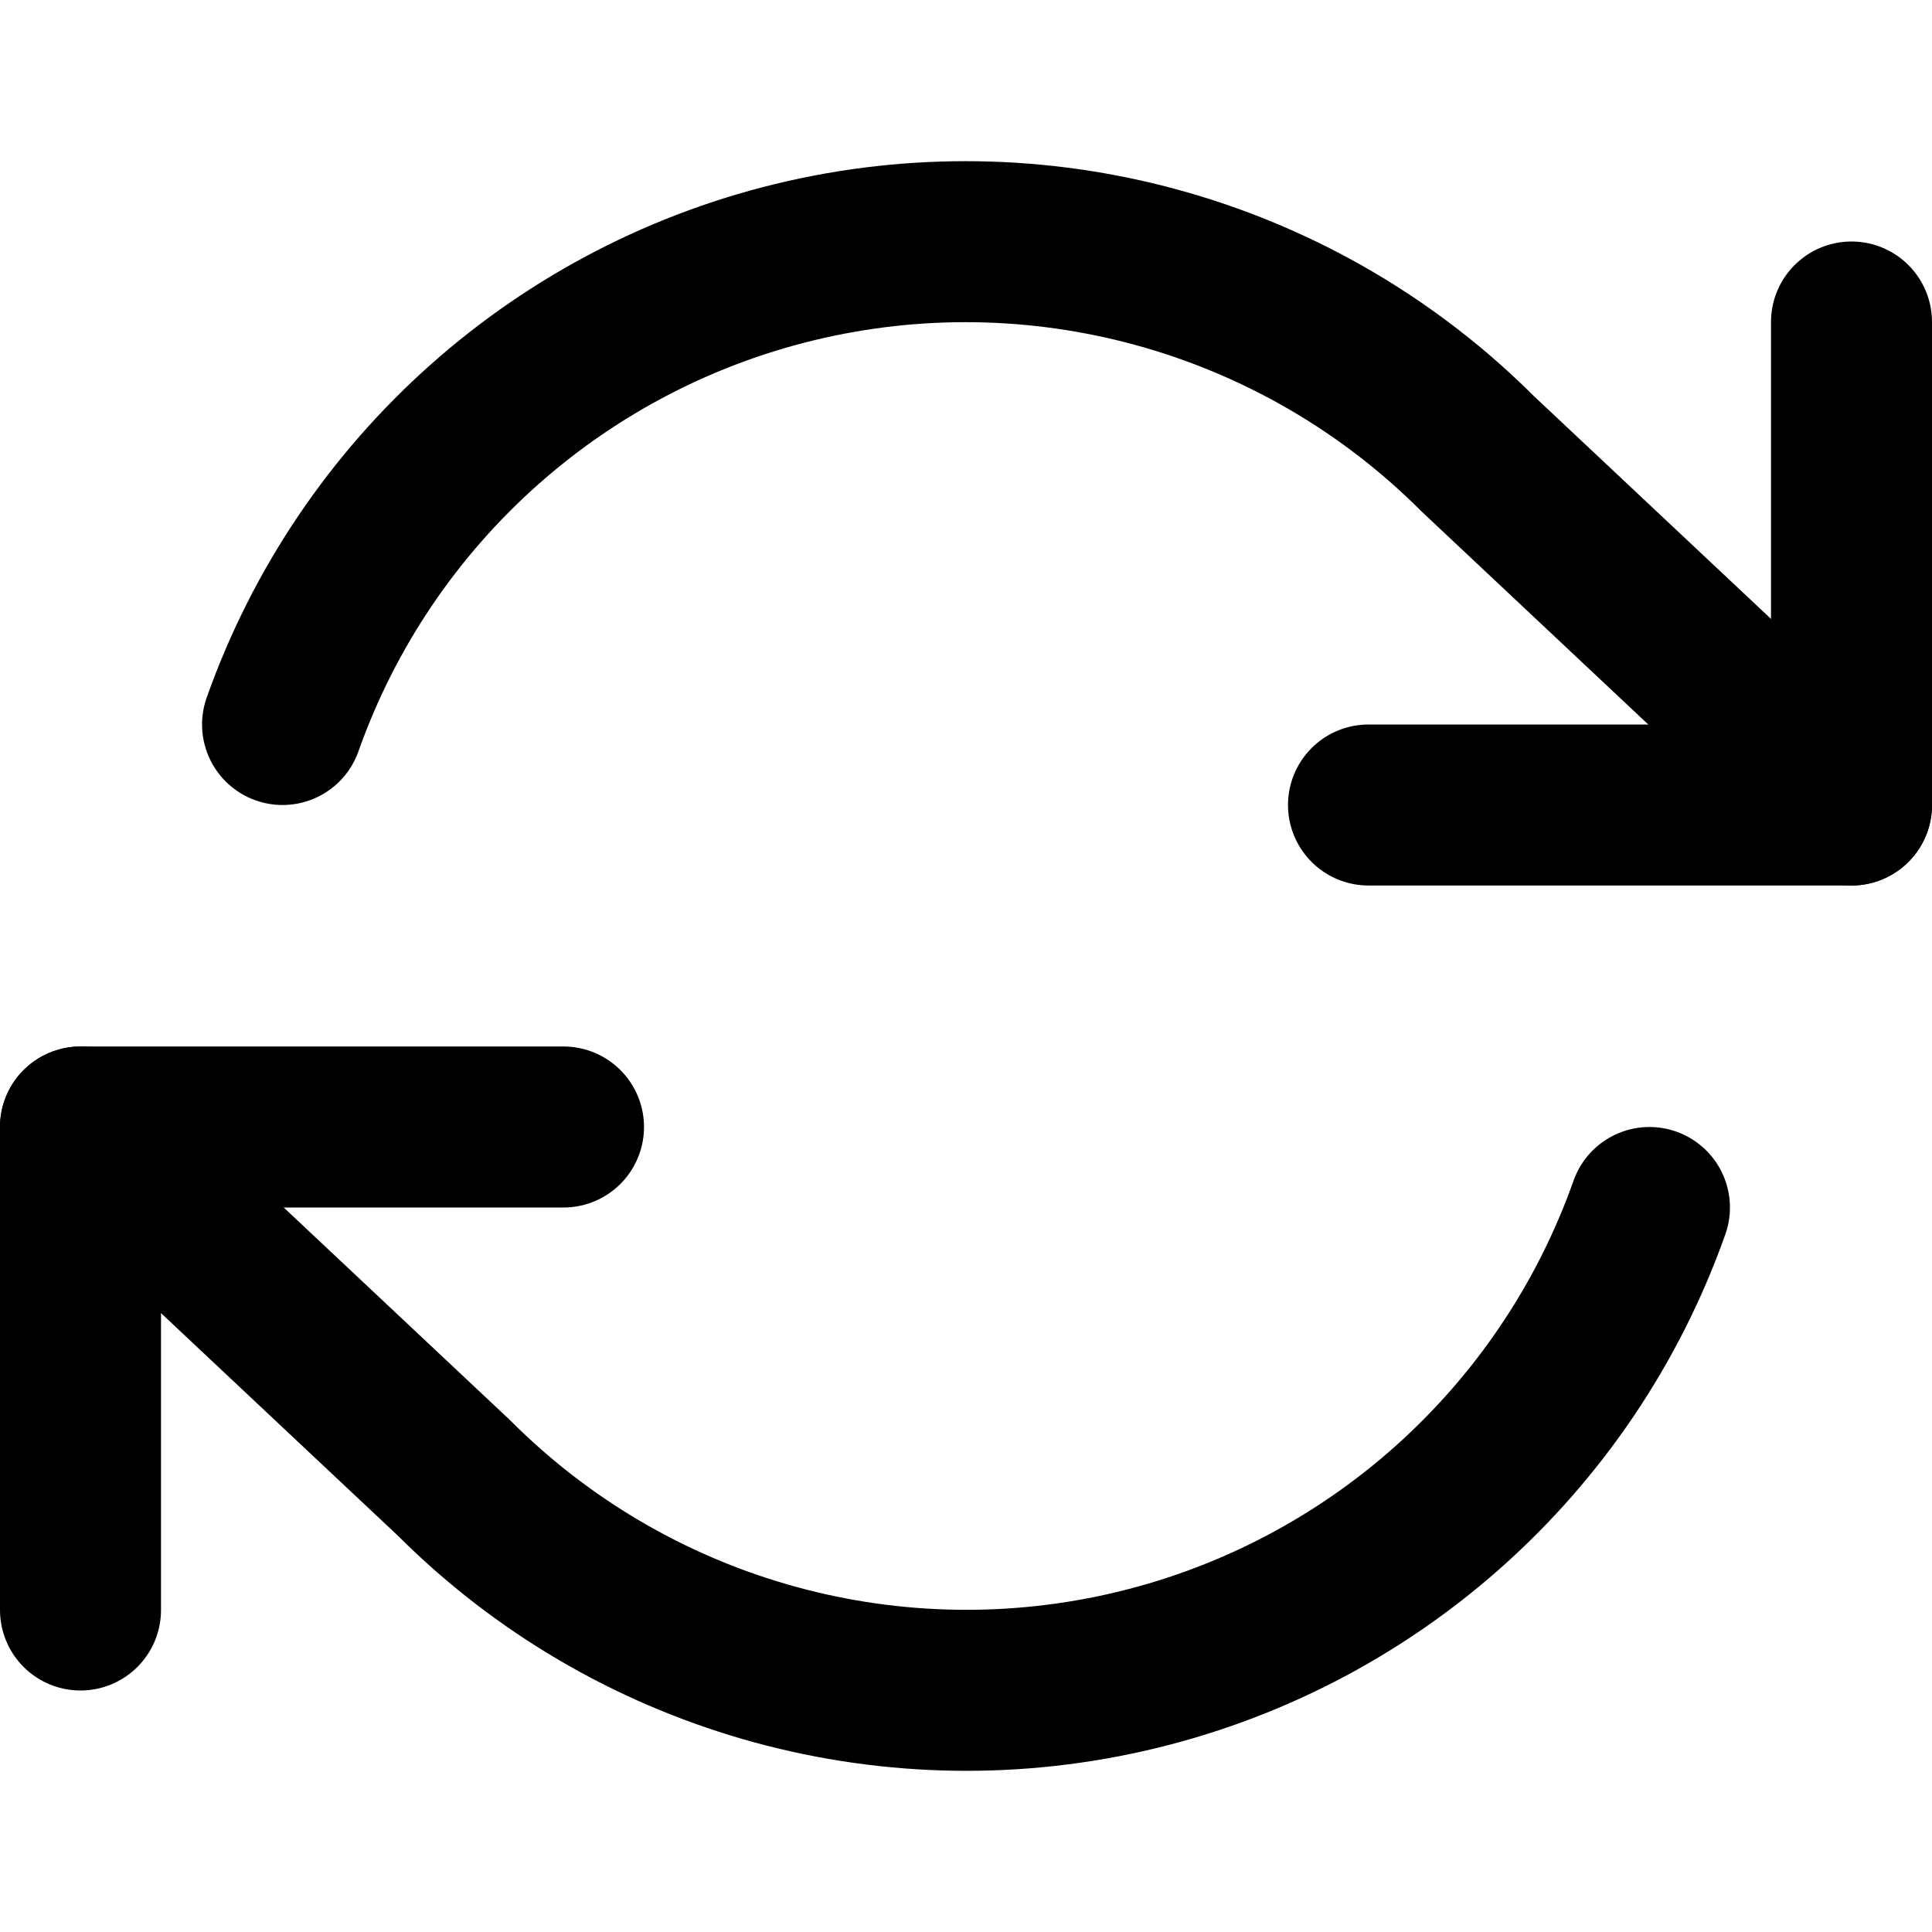
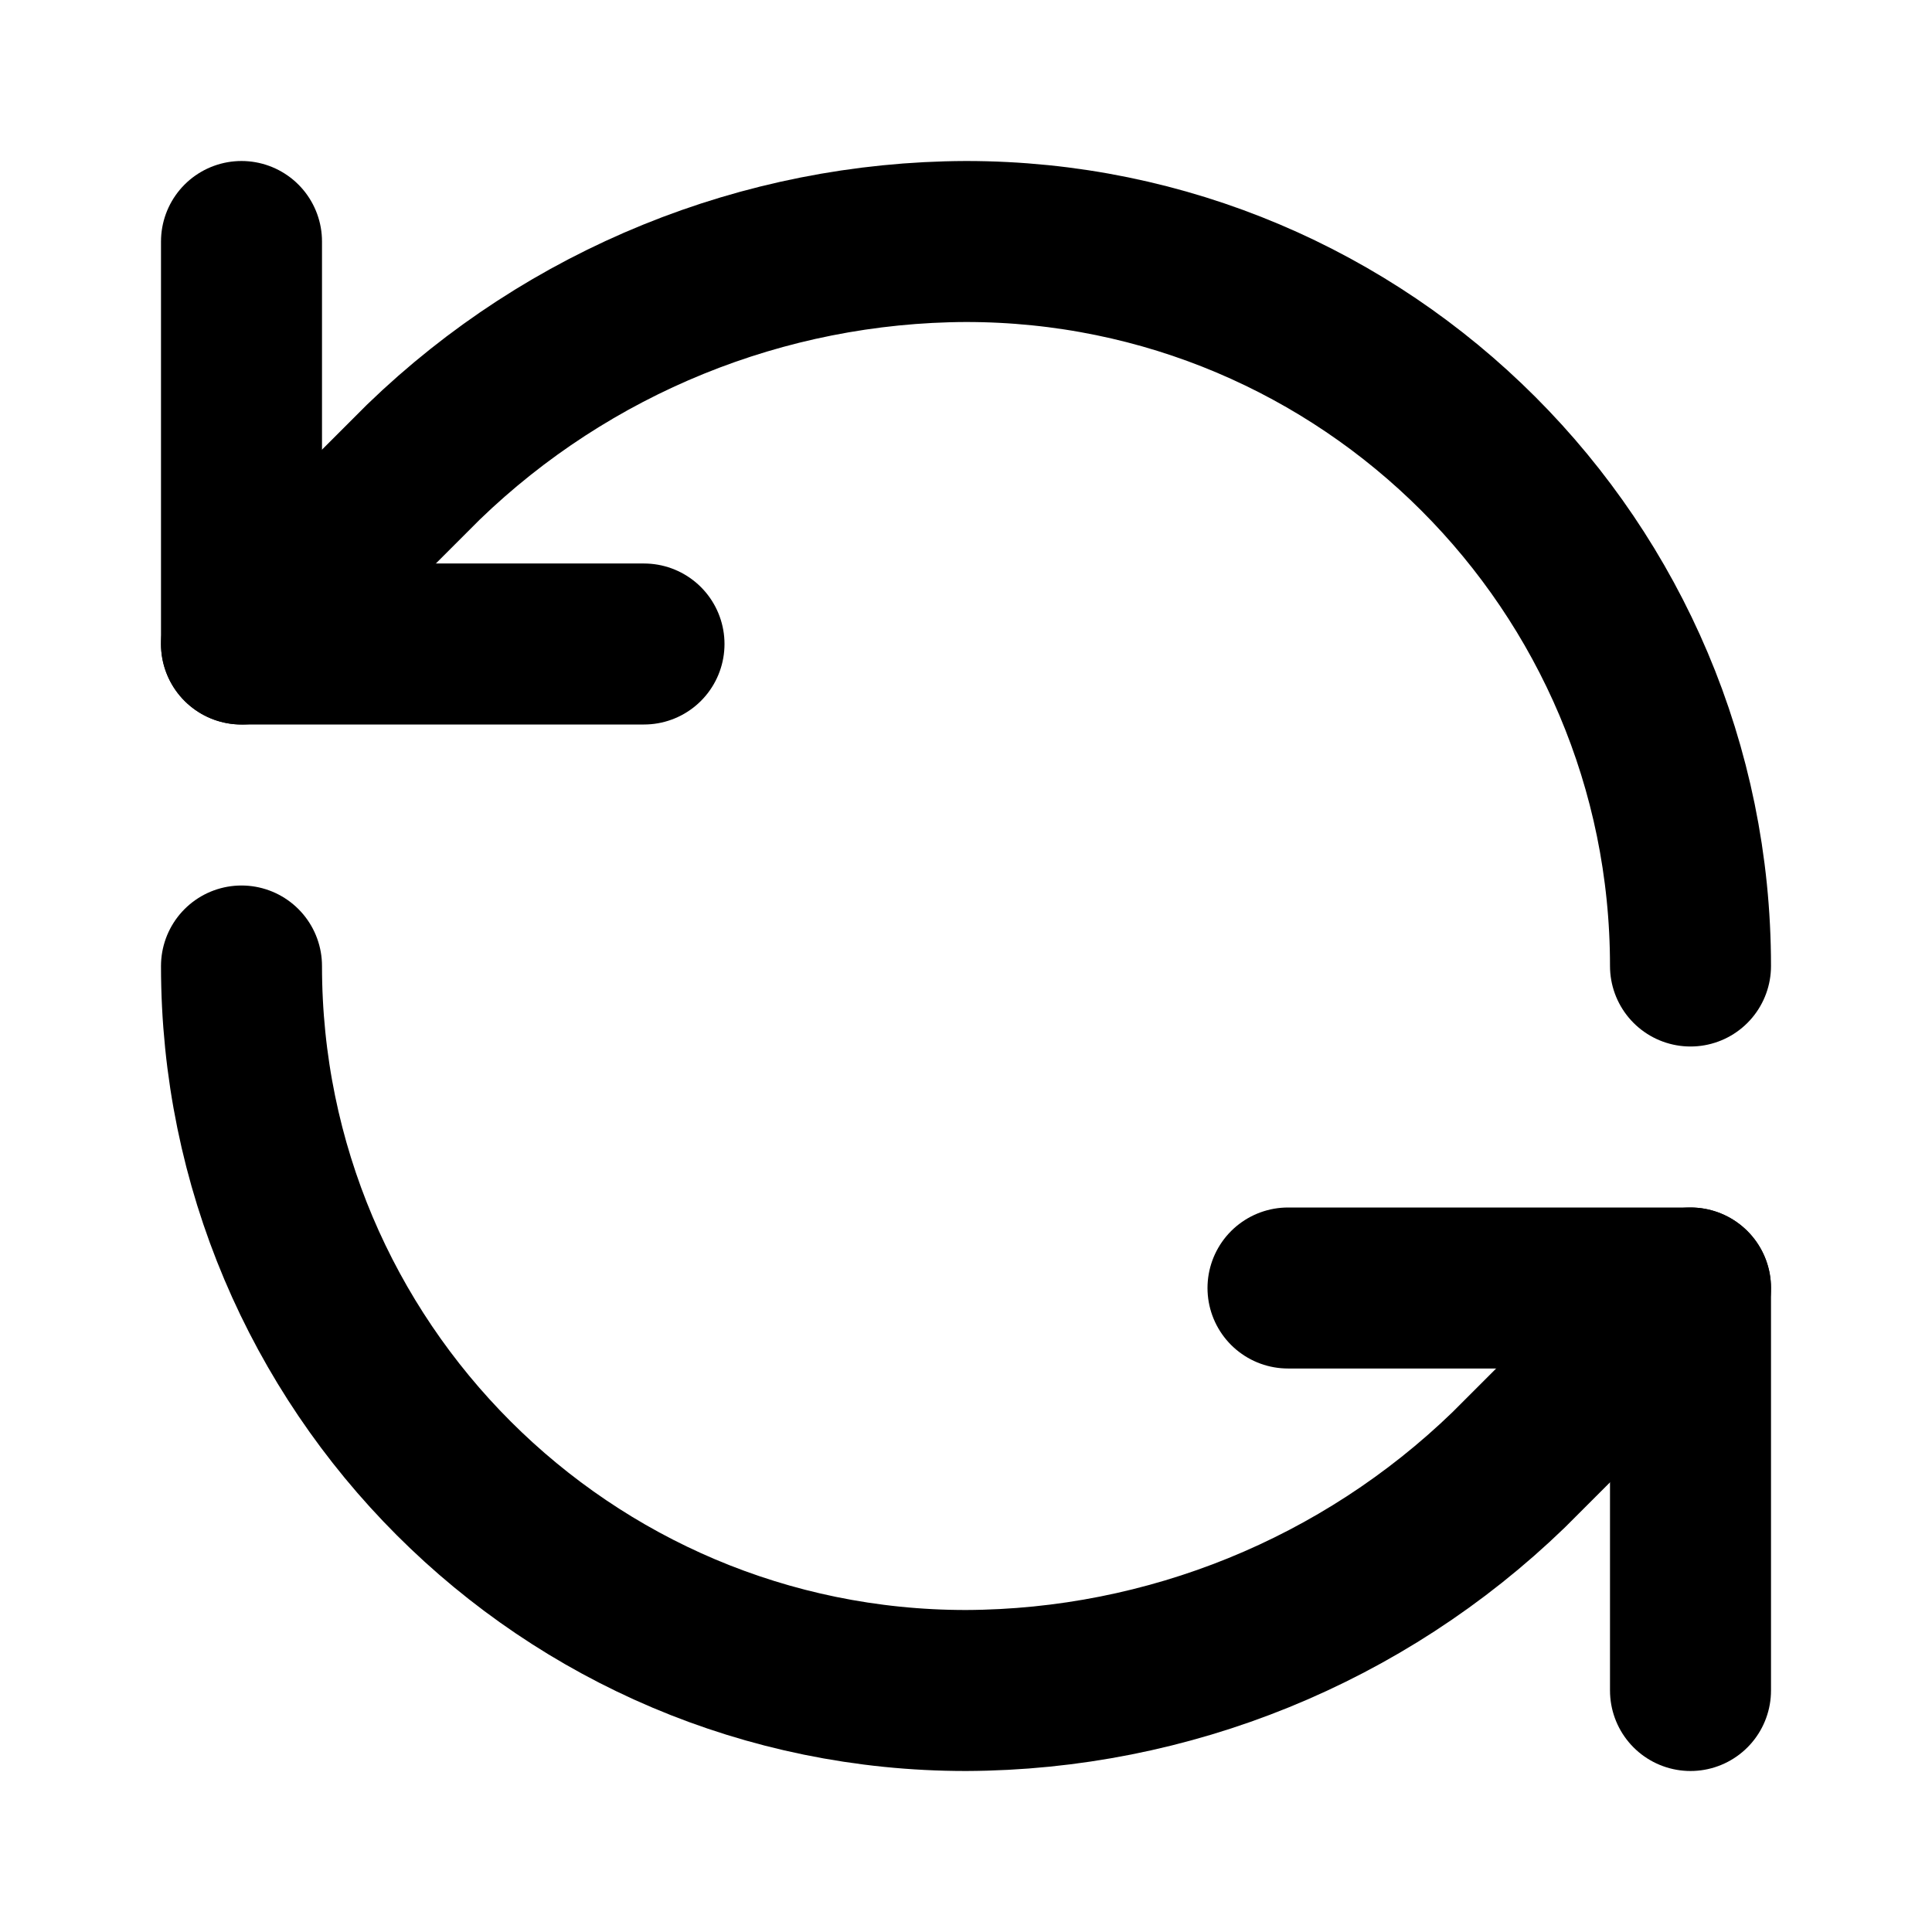
- <svg xmlns="http://www.w3.org/2000/svg" width="24" height="24" viewBox="0 0 24 24" fill="none" stroke="currentColor" stroke-width="2" stroke-linecap="round" stroke-linejoin="round" class="feather feather-refresh-cw">
-   <polyline points="23 4 23 10 17 10" />
-   <polyline points="1 20 1 14 7 14" />
-   <path d="M3.51 9a9 9 0 0 1 14.85-3.36L23 10M1 14l4.64 4.36A9 9 0 0 0 20.49 15" />
+ <svg xmlns="http://www.w3.org/2000/svg" width="24" height="24" viewBox="0 0 24 24" fill="none" stroke="currentColor" stroke-width="2" stroke-linecap="round" stroke-linejoin="round" class="lucide lucide-refresh-ccw">
+   <path d="M21 12a9 9 0 0 0-9-9 9.75 9.75 0 0 0-6.74 2.74L3 8" />
+   <path d="M3 3v5h5" />
+   <path d="M3 12a9 9 0 0 0 9 9 9.75 9.75 0 0 0 6.74-2.74L21 16" />
+   <path d="M16 16h5v5" />
</svg>
